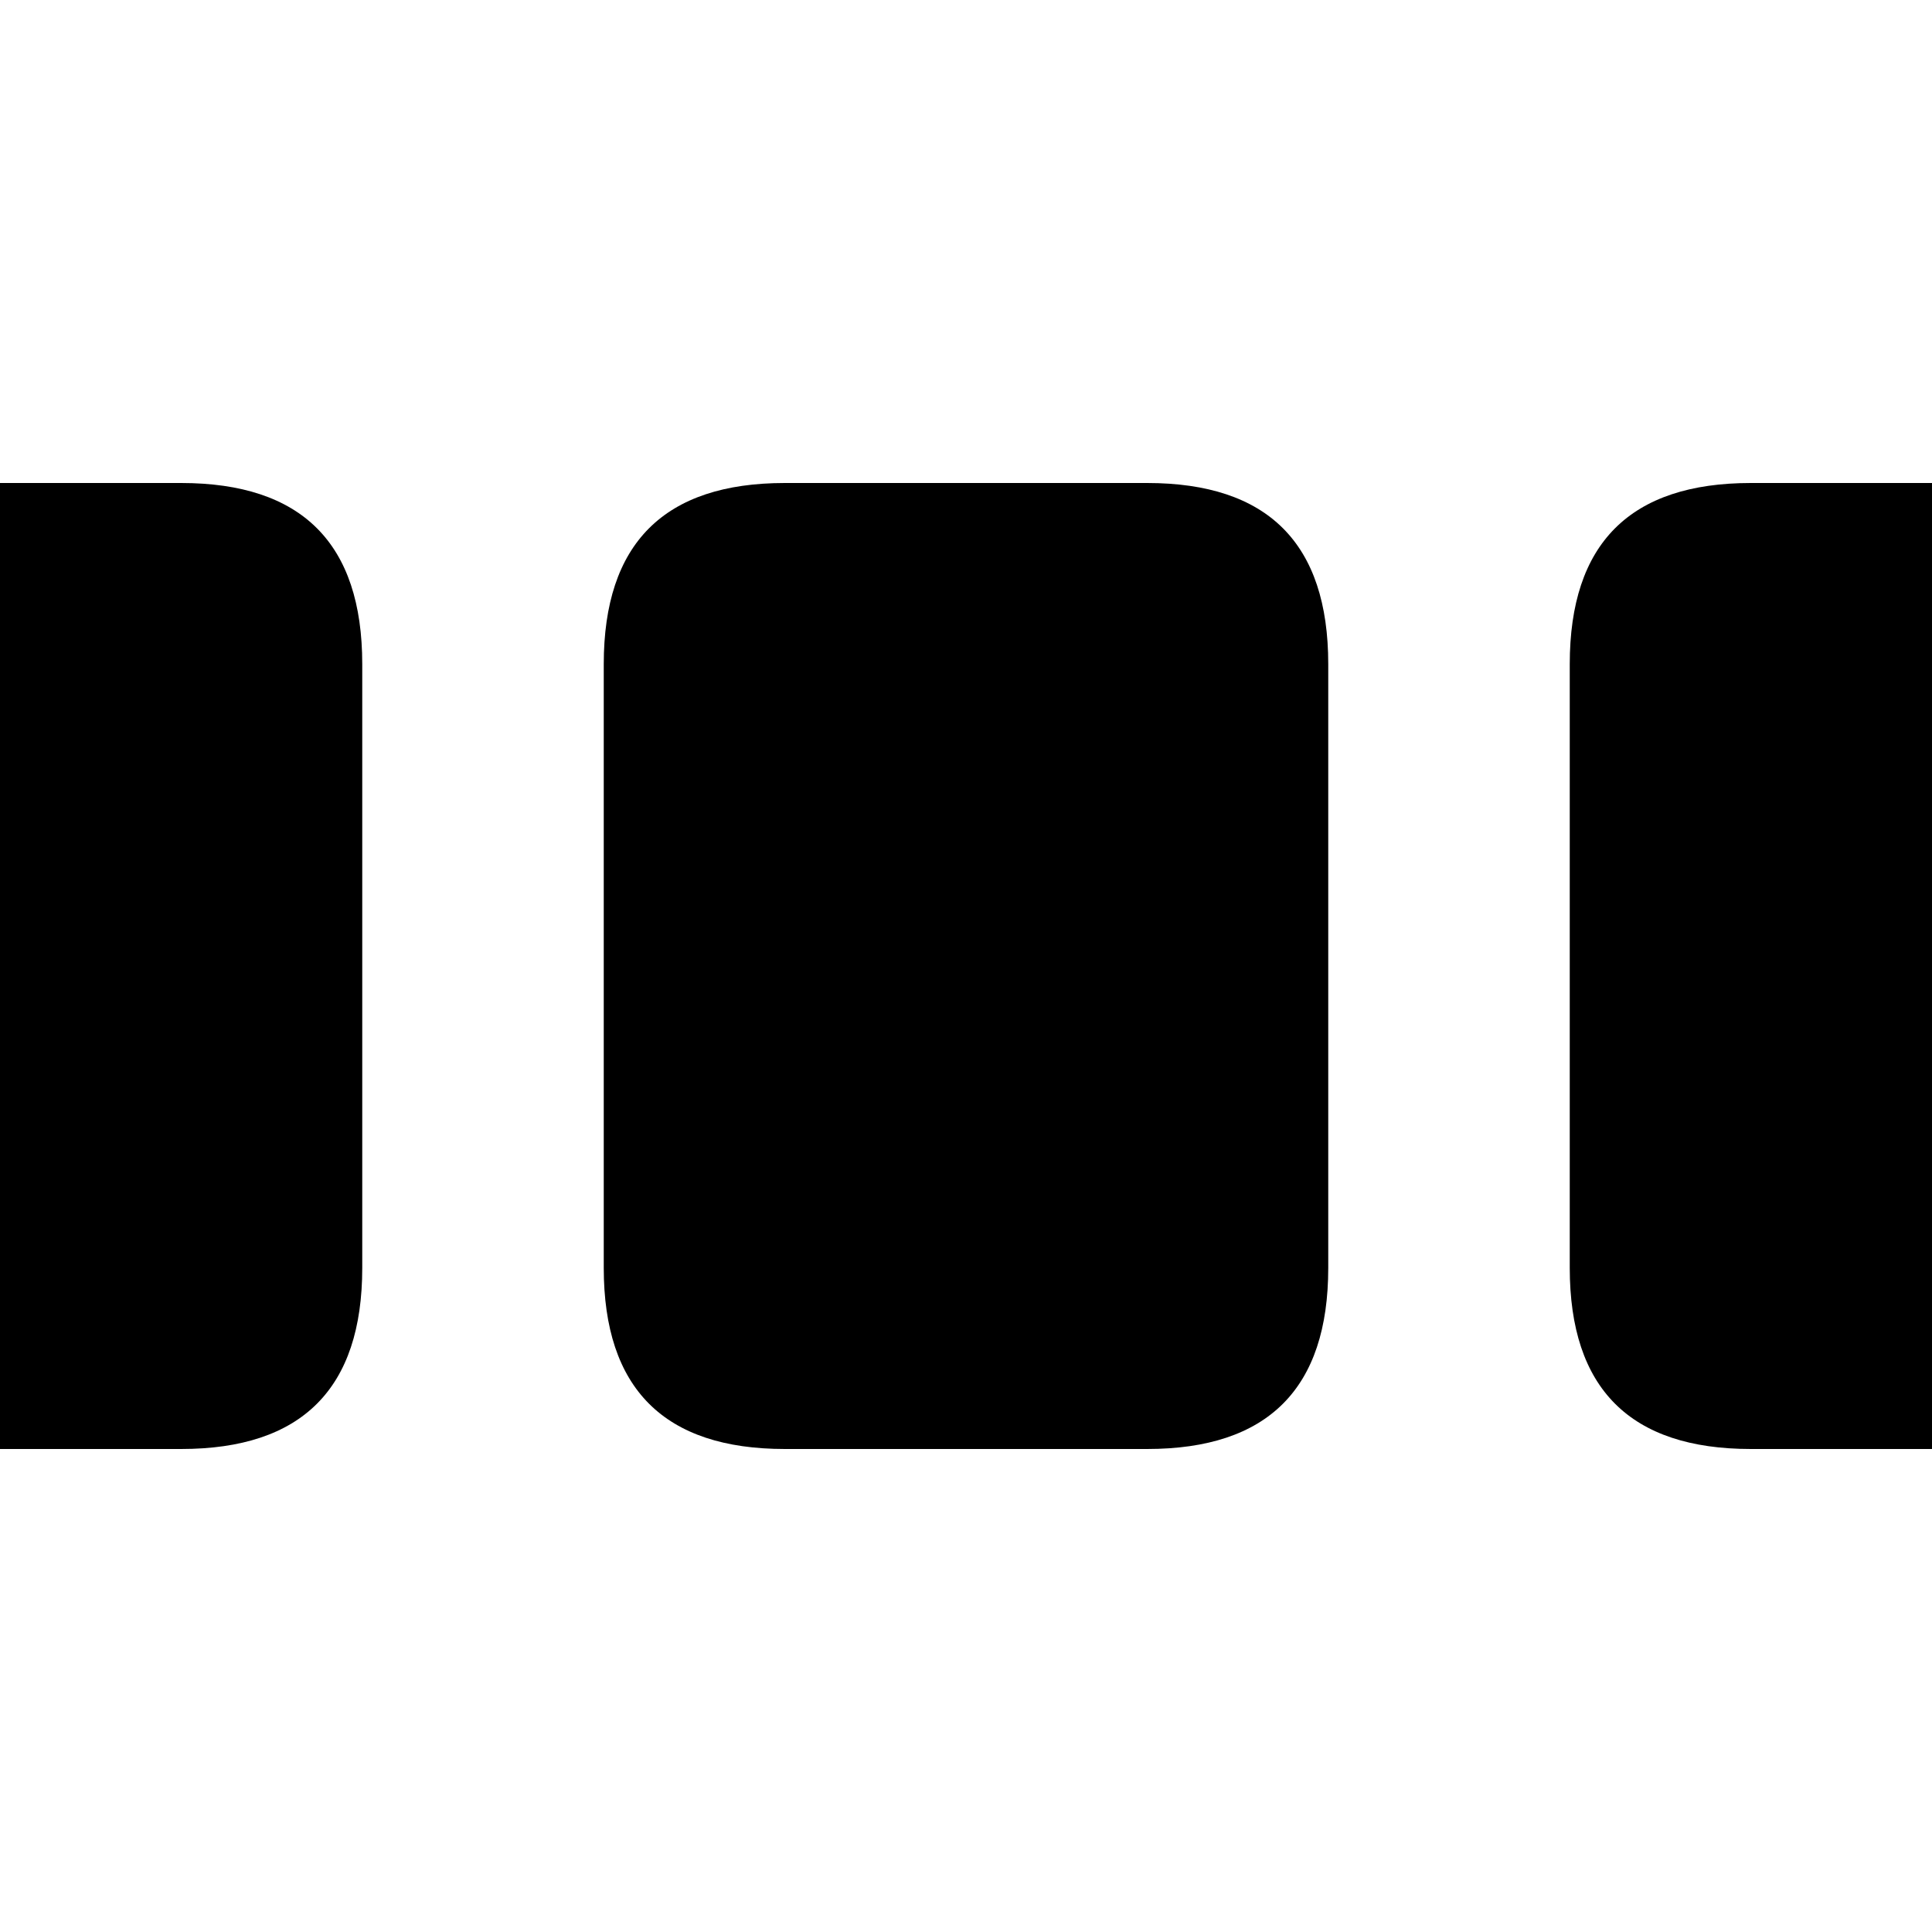
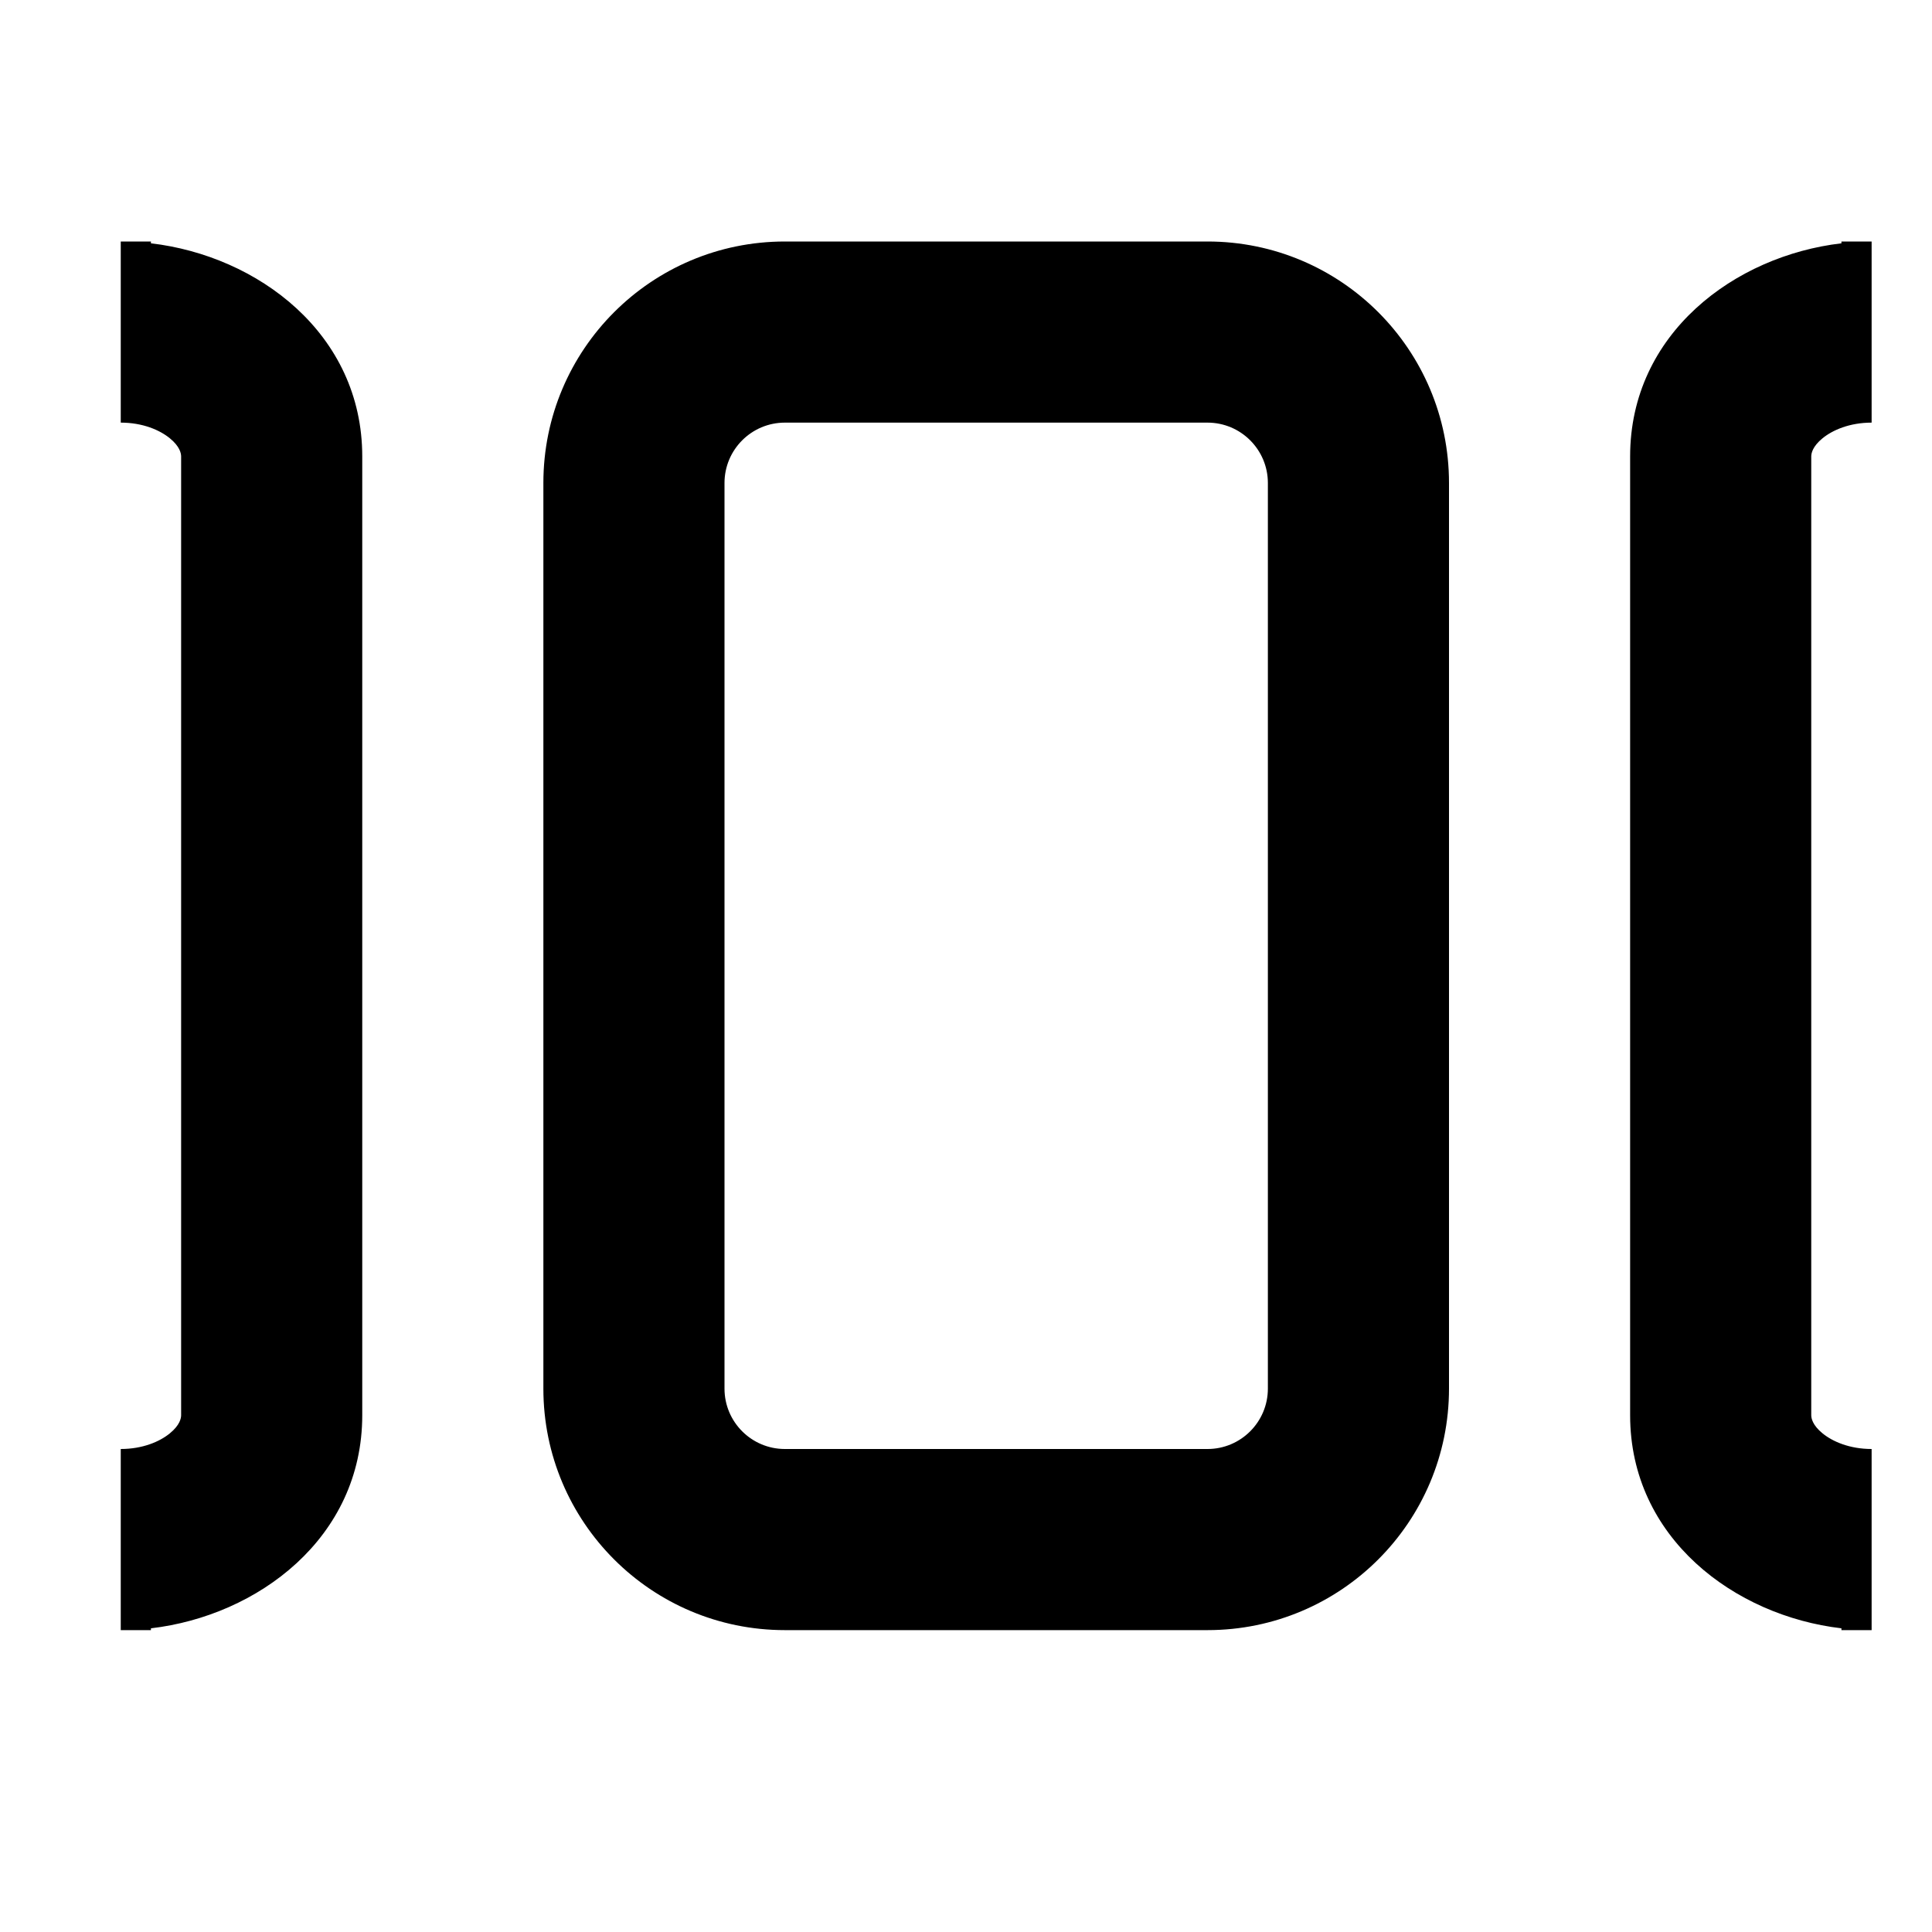
- <svg xmlns="http://www.w3.org/2000/svg" height="16" width="16">
-   <path d="M0 4h1.5c1 0 1.5.5 1.5 1.5v5c0 1-.5 1.5-1.5 1.5H0zM9.5 4c1 0 1.5.5 1.5 1.5v5c0 1-.5 1.5-1.5 1.5h-3c-1 0-1.5-.5-1.5-1.5v-5C5 4.5 5.5 4 6.5 4zM16 4h-1.5c-1 0-1.5.5-1.5 1.5v5c0 1 .5 1.5 1.5 1.5H16z" />
+ <svg xmlns="http://www.w3.org/2000/svg" width="16" height="16" viewBox="0 0 16 16" fill="none">
+   <path d="M3 3.78C3 2.762 2.133 2.118 1.25 2.015V2H1V3.5C1.181 3.5 1.323 3.561 1.407 3.63C1.49 3.698 1.5 3.755 1.5 3.78V11.72C1.5 11.745 1.49 11.802 1.407 11.87C1.323 11.939 1.181 12 1 12V13.5H1.25V13.485C2.133 13.382 3 12.738 3 11.72V3.78ZM10.5 4C10.5 3.724 10.276 3.5 10 3.5H6.5C6.224 3.5 6 3.724 6 4V11.5C6 11.776 6.224 12 6.5 12H10C10.276 12 10.5 11.776 10.5 11.5V4ZM10 2C11.105 2 12 2.895 12 4V11.5C12 12.605 11.105 13.5 10 13.5H6.5C5.395 13.5 4.5 12.605 4.5 11.5V4C4.5 2.895 5.395 2 6.5 2H10ZM15.5 2H15.25V2.015C14.367 2.118 13.5 2.762 13.5 3.78V11.72C13.5 12.738 14.367 13.382 15.25 13.485V13.5H15.5V12C15.319 12 15.177 11.939 15.093 11.87C15.01 11.802 15 11.745 15 11.72V3.78C15 3.755 15.01 3.698 15.093 3.63C15.177 3.561 15.319 3.5 15.5 3.5V2Z" fill="black" />
</svg>
